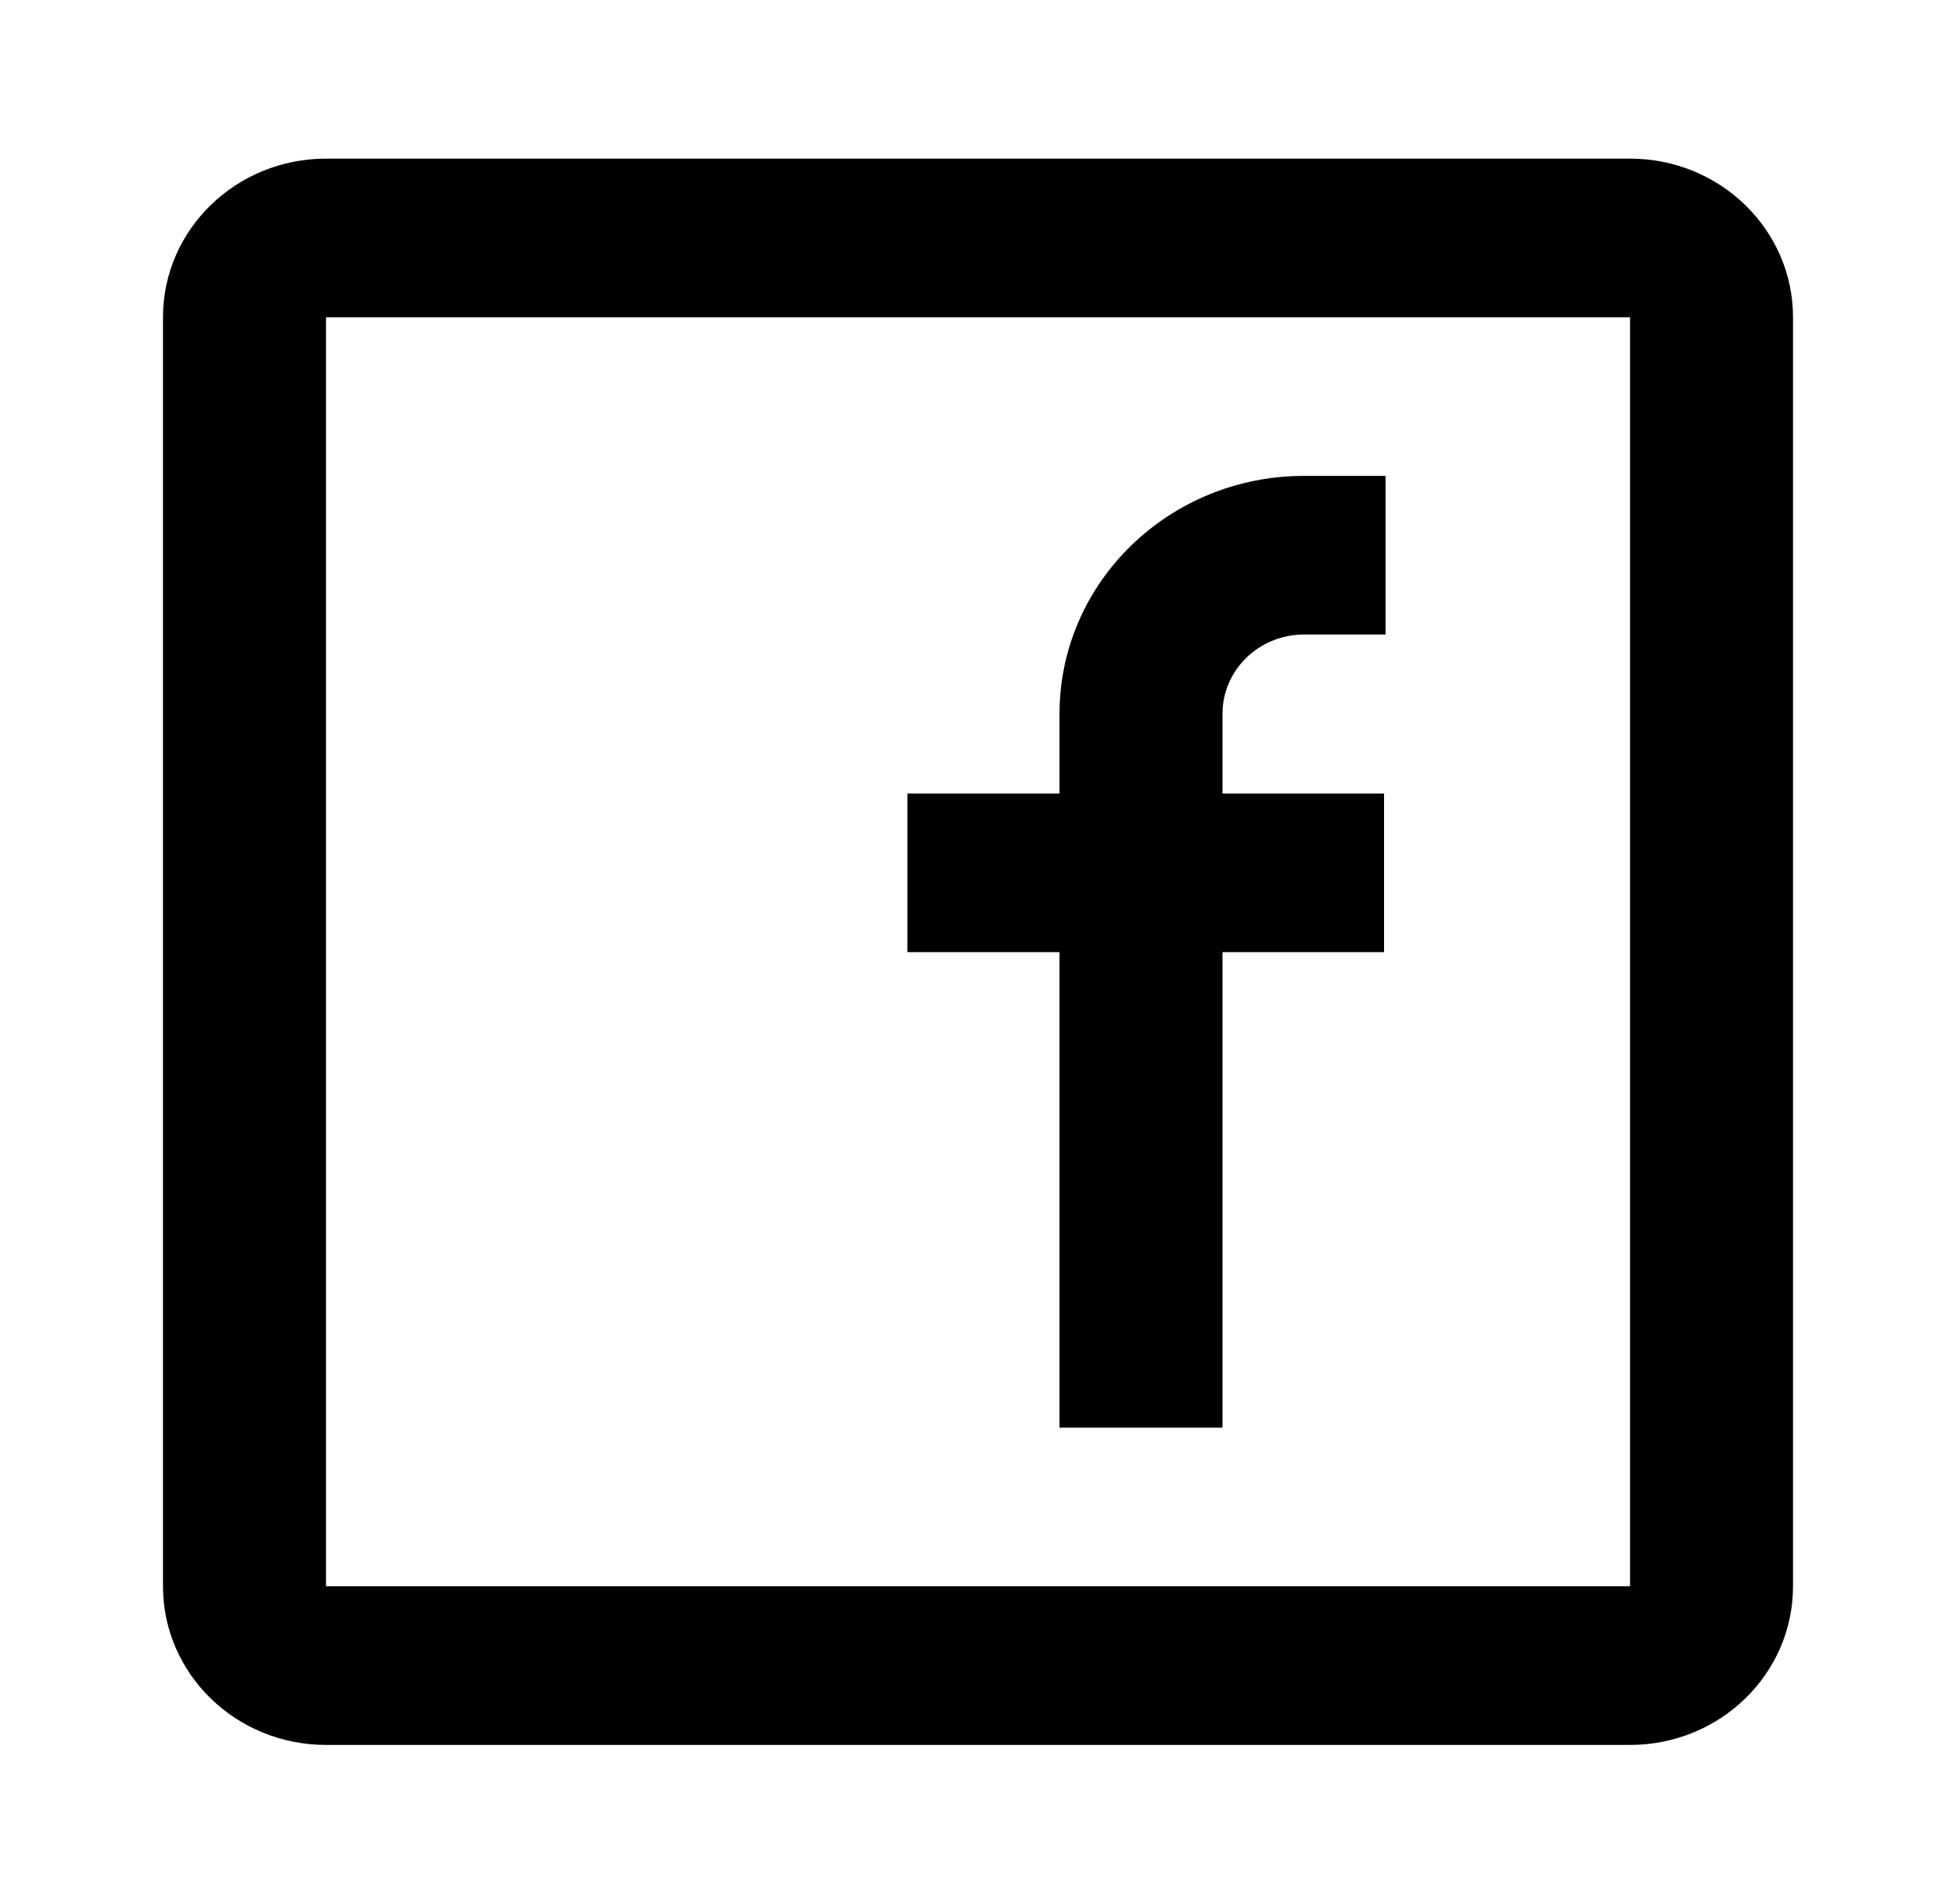
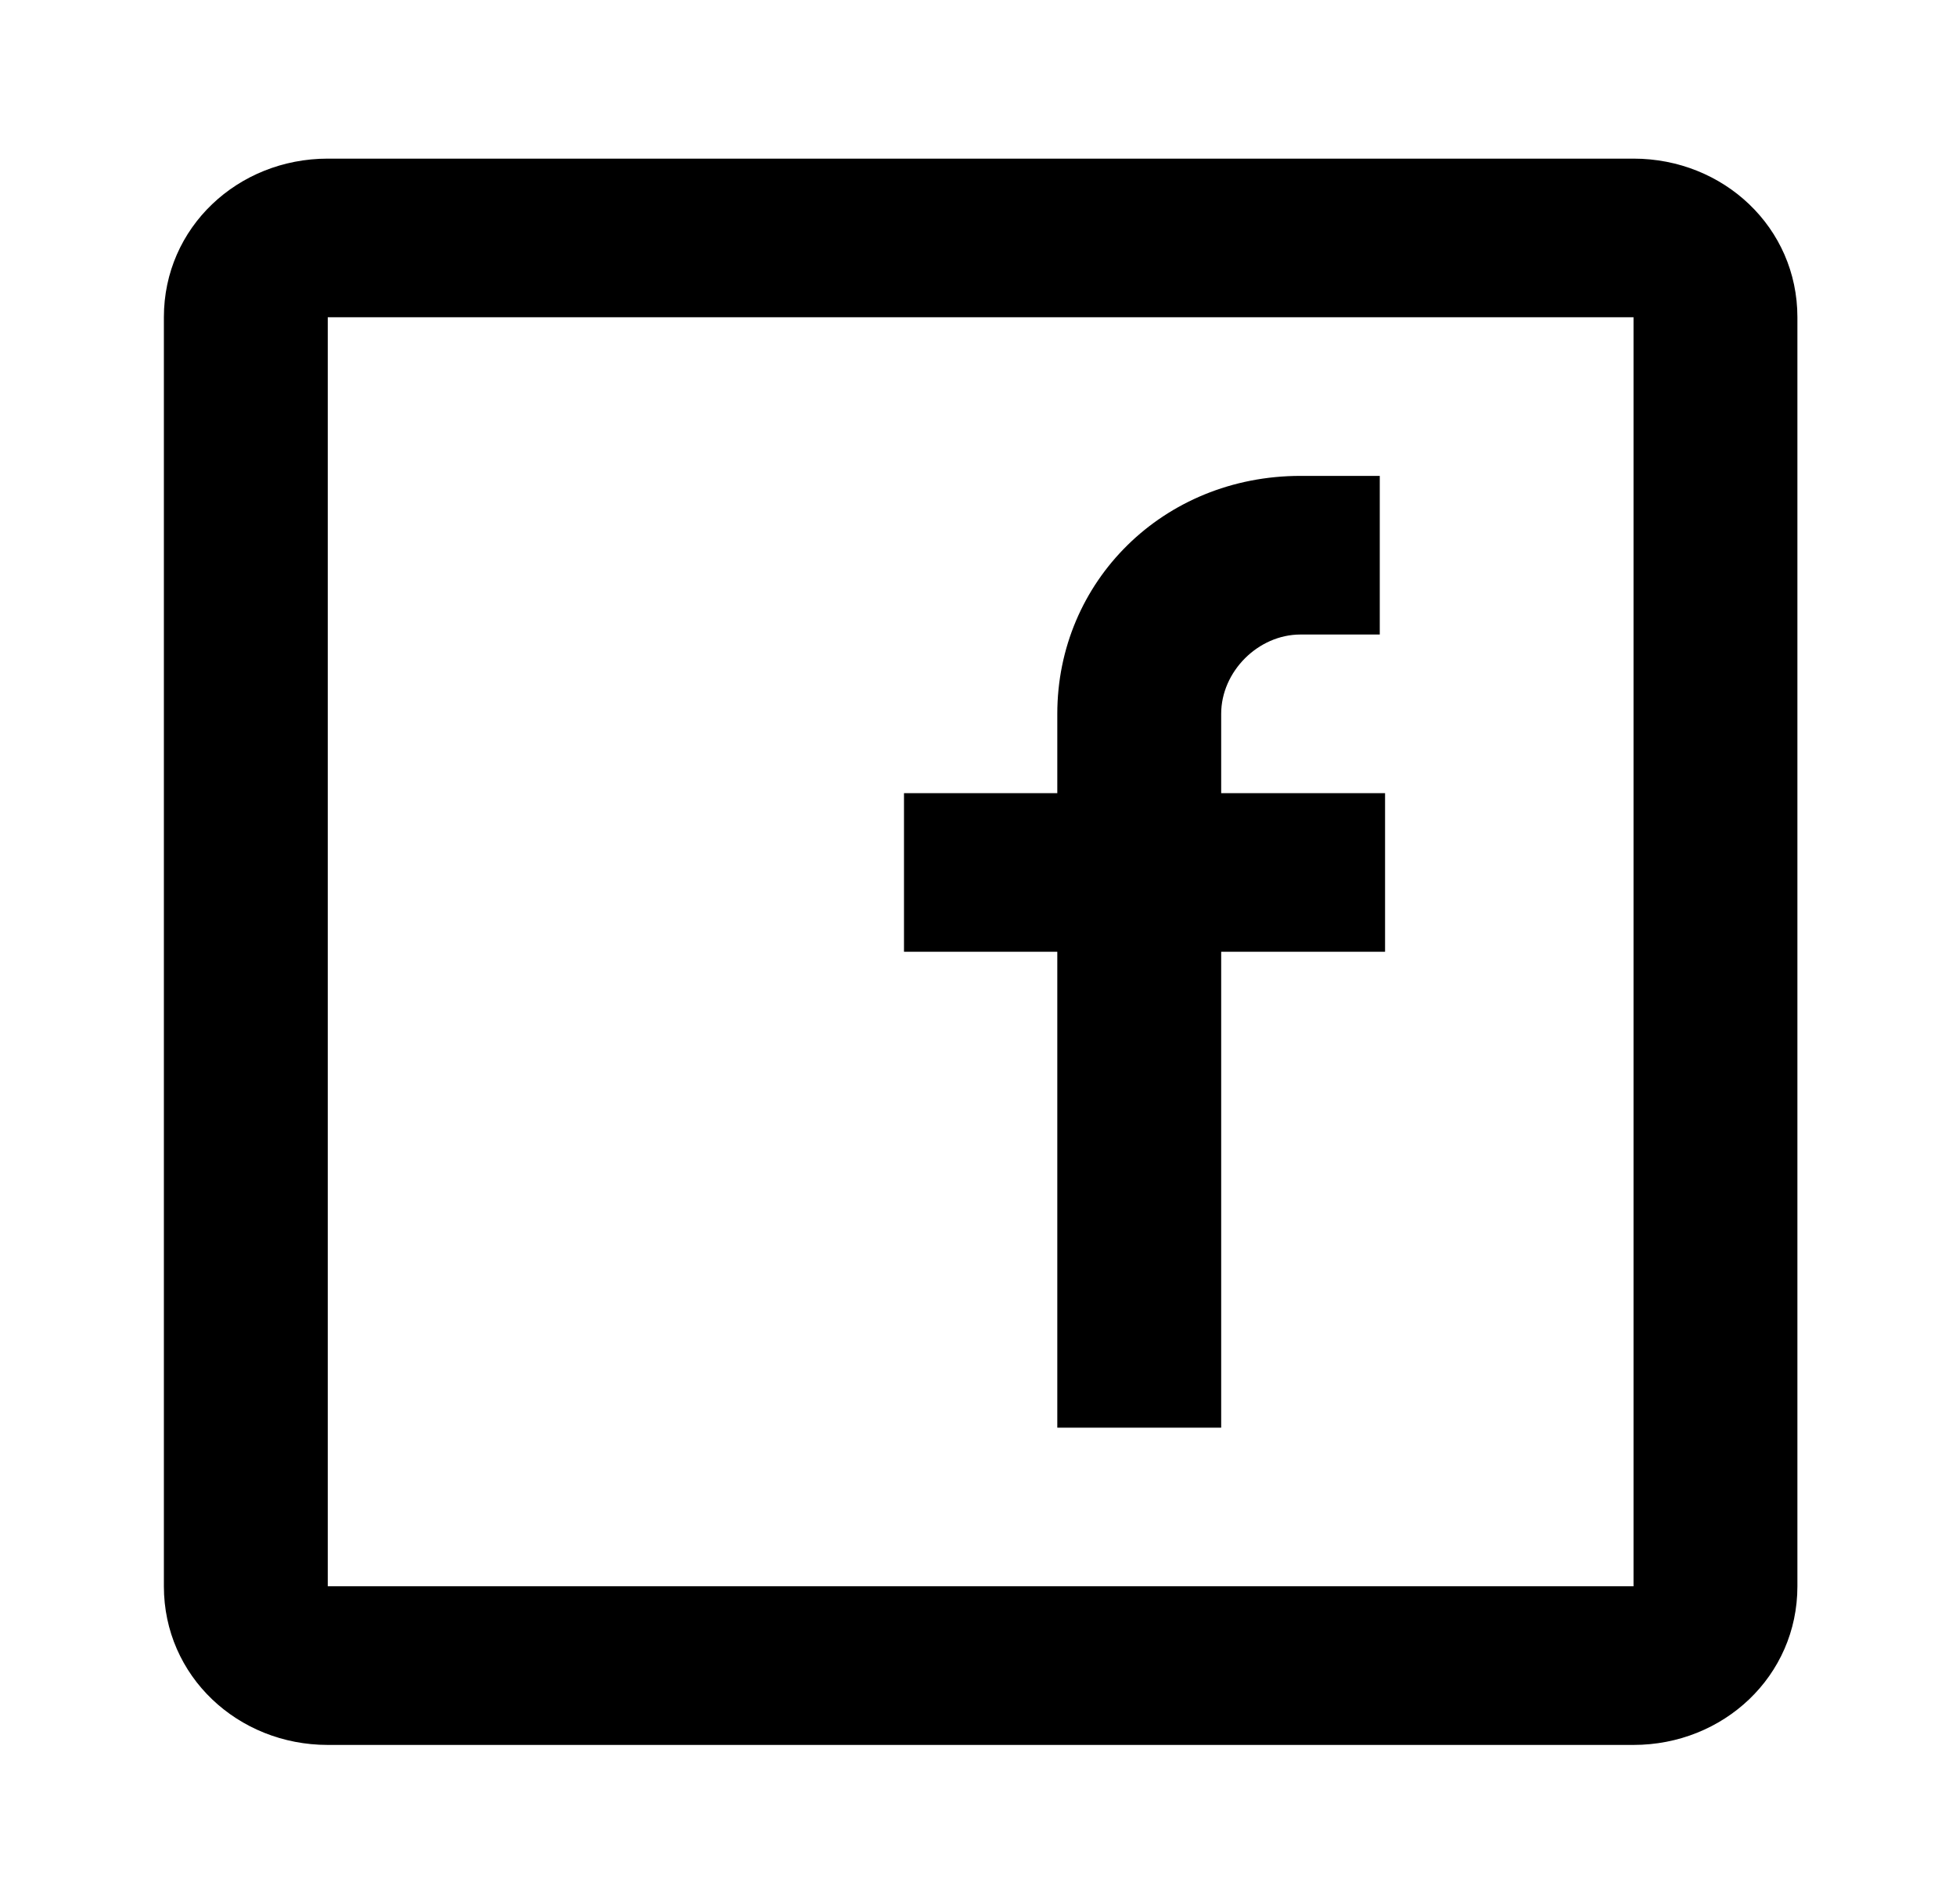
- <svg xmlns="http://www.w3.org/2000/svg" width="37" height="36" viewBox="0 0 37 36" fill="none">
-   <path fill-rule="evenodd" clip-rule="evenodd" d="M6.167 3H30.834C32.536 3 33.917 4.343 33.917 6V30C33.917 31.657 32.536 33 30.834 33H6.167C4.464 33 3.083 31.657 3.083 30V6C3.083 4.343 4.464 3 6.167 3ZM6.167 6V30H30.834V6H6.167ZM17.164 18.007H20.042V27H23.125V18.007H26.181V15.007H23.125V13.5C23.125 12.672 23.815 12 24.667 12H26.209V9H24.667C22.113 9 20.042 11.015 20.042 13.5V15.007H17.164V18.007Z" fill="black" />
+ <svg xmlns="http://www.w3.org/2000/svg" version="1.1" id="facebook" x="0px" y="0px" viewBox="0 0 37 36" style="enable-background:new 0 0 37 36;" xml:space="preserve">
+   <style type="text/css">
+ 	.stfb0{fill-rule:evenodd;clip-rule:evenodd;}
+ </style>
+   <path class="stfb0" d="M6.2,3h24.7c1.7,0,3.1,1.3,3.1,3v24c0,1.7-1.4,3-3.1,3H6.2c-1.7,0-3.1-1.3-3.1-3V6C3.1,4.3,4.5,3,6.2,3z M6.2,6  v24h24.7V6H6.2z M17.2,18H20v9h3.1v-9h3.1v-3h-3.1v-1.5c0-0.8,0.7-1.5,1.5-1.5h1.5V9h-1.5c-2.6,0-4.6,2-4.6,4.5V15h-2.9V18z" />
</svg>
